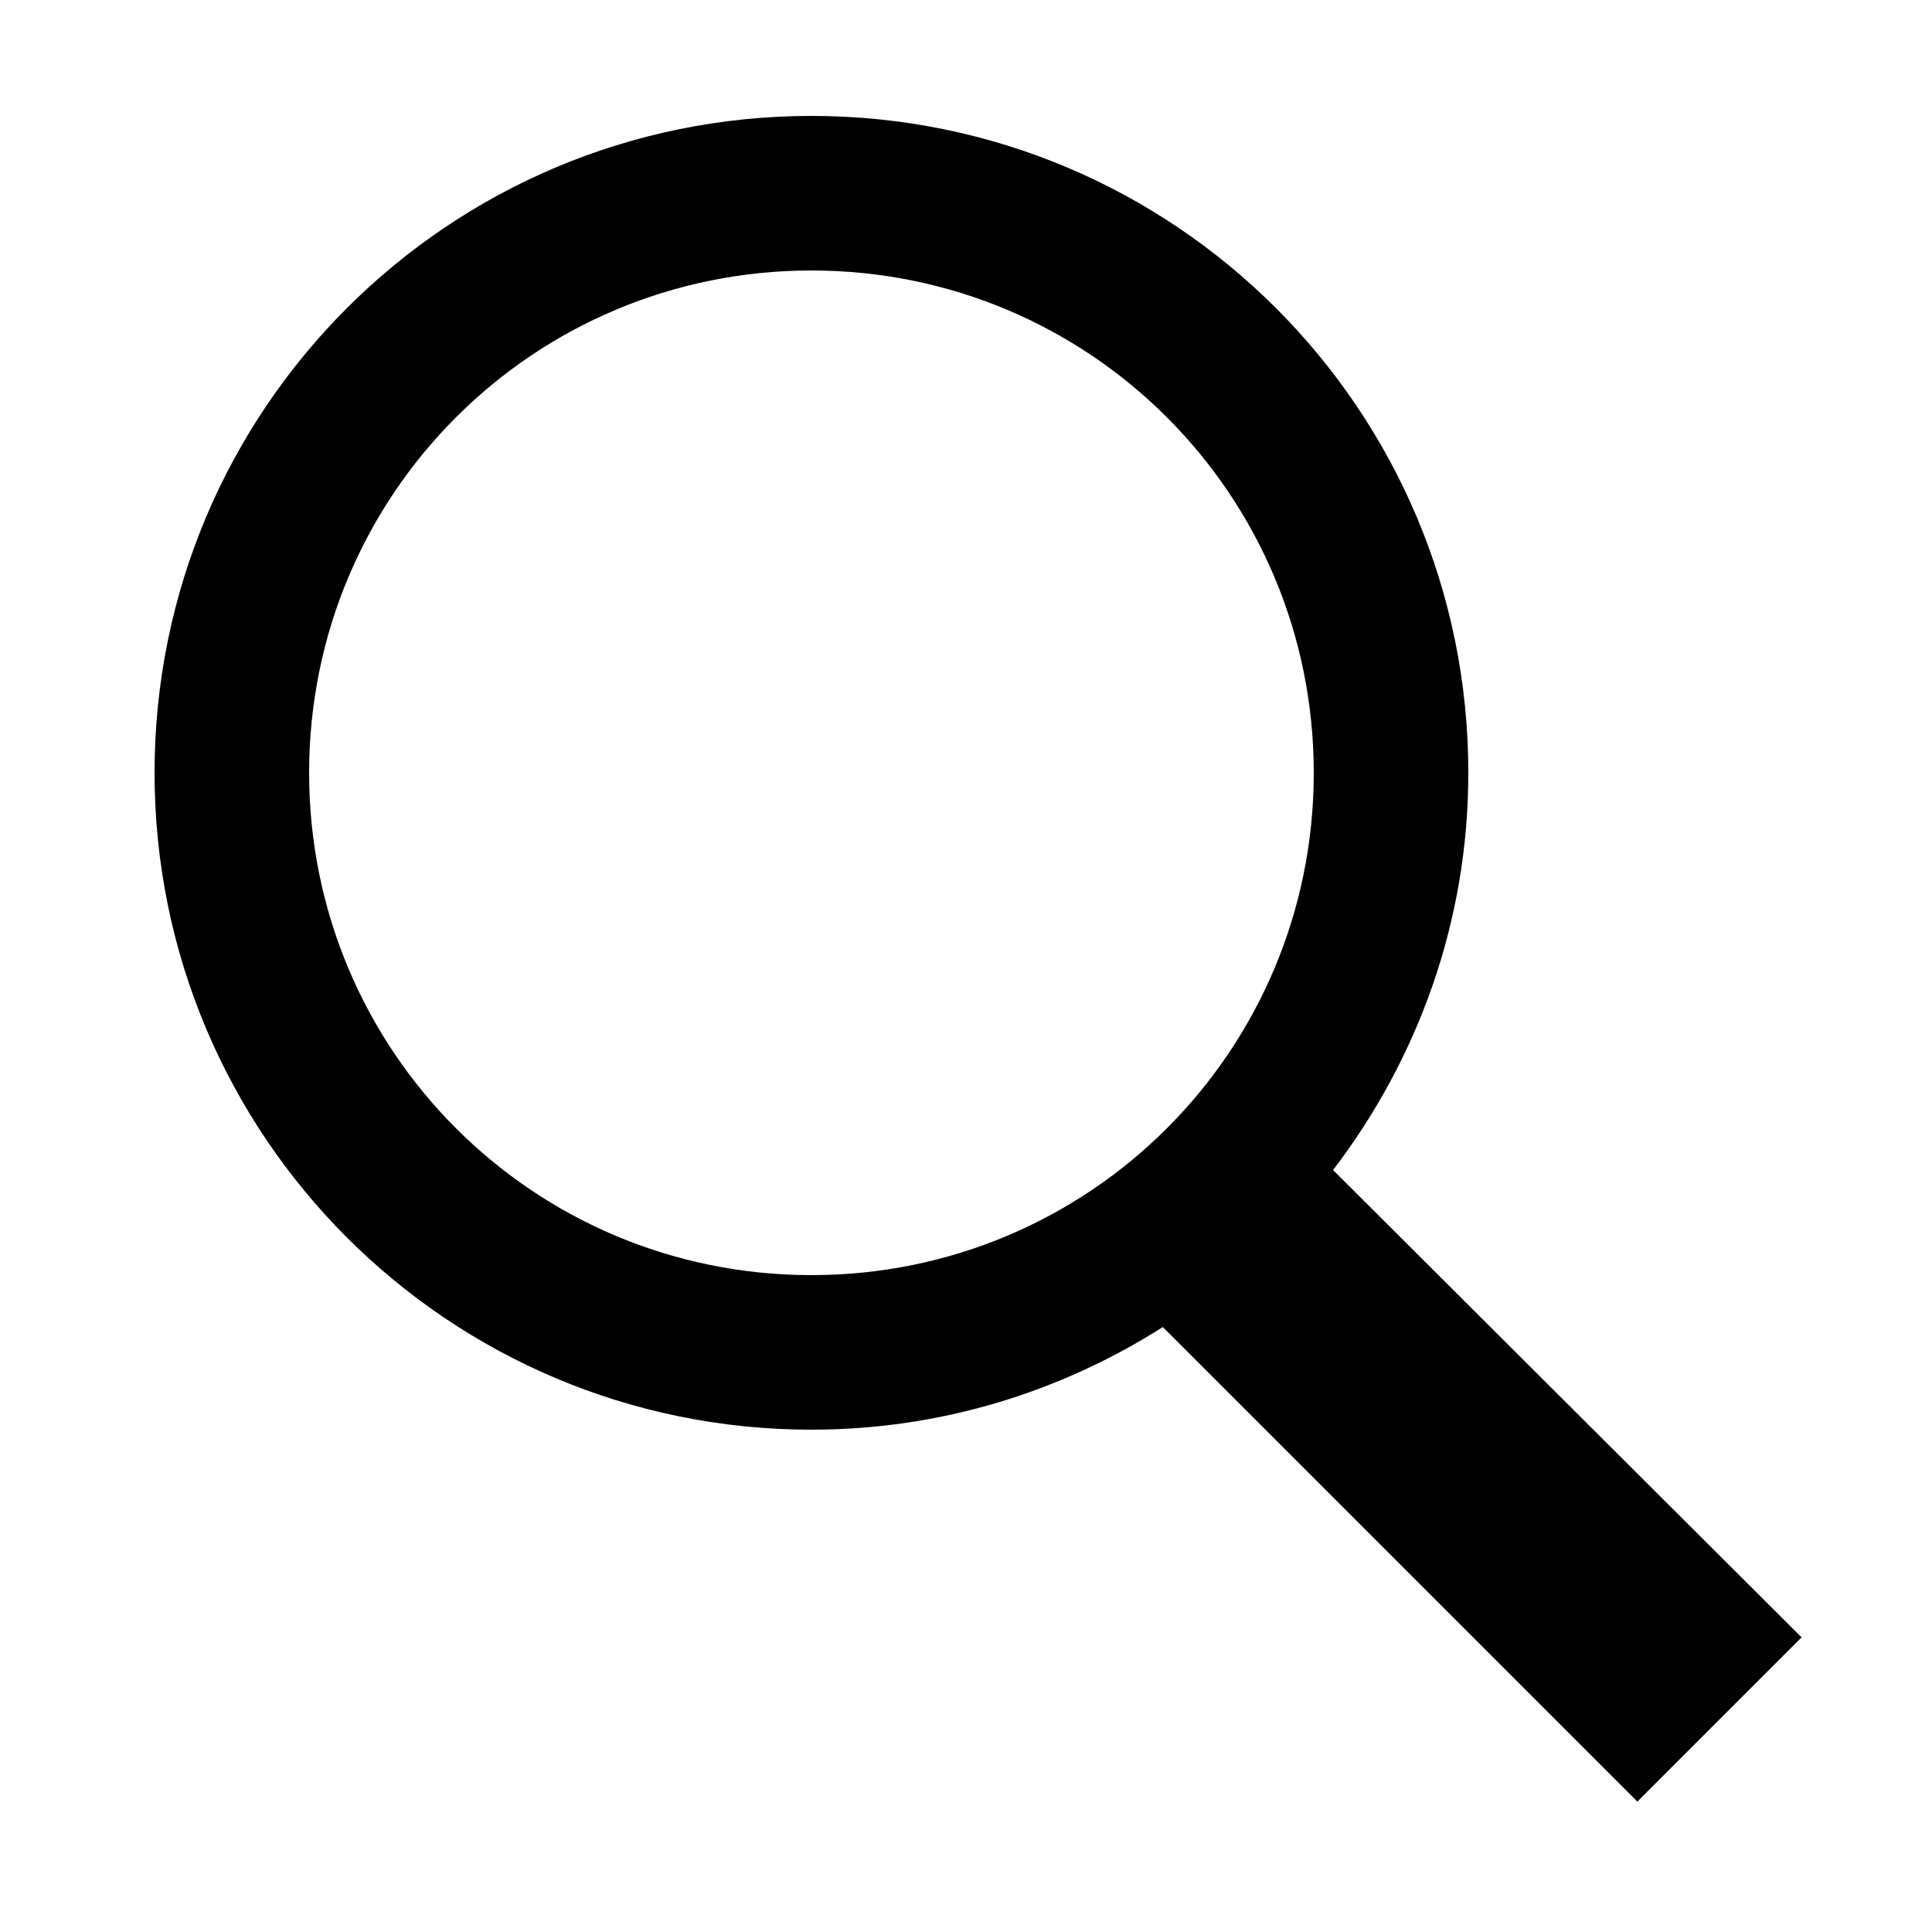
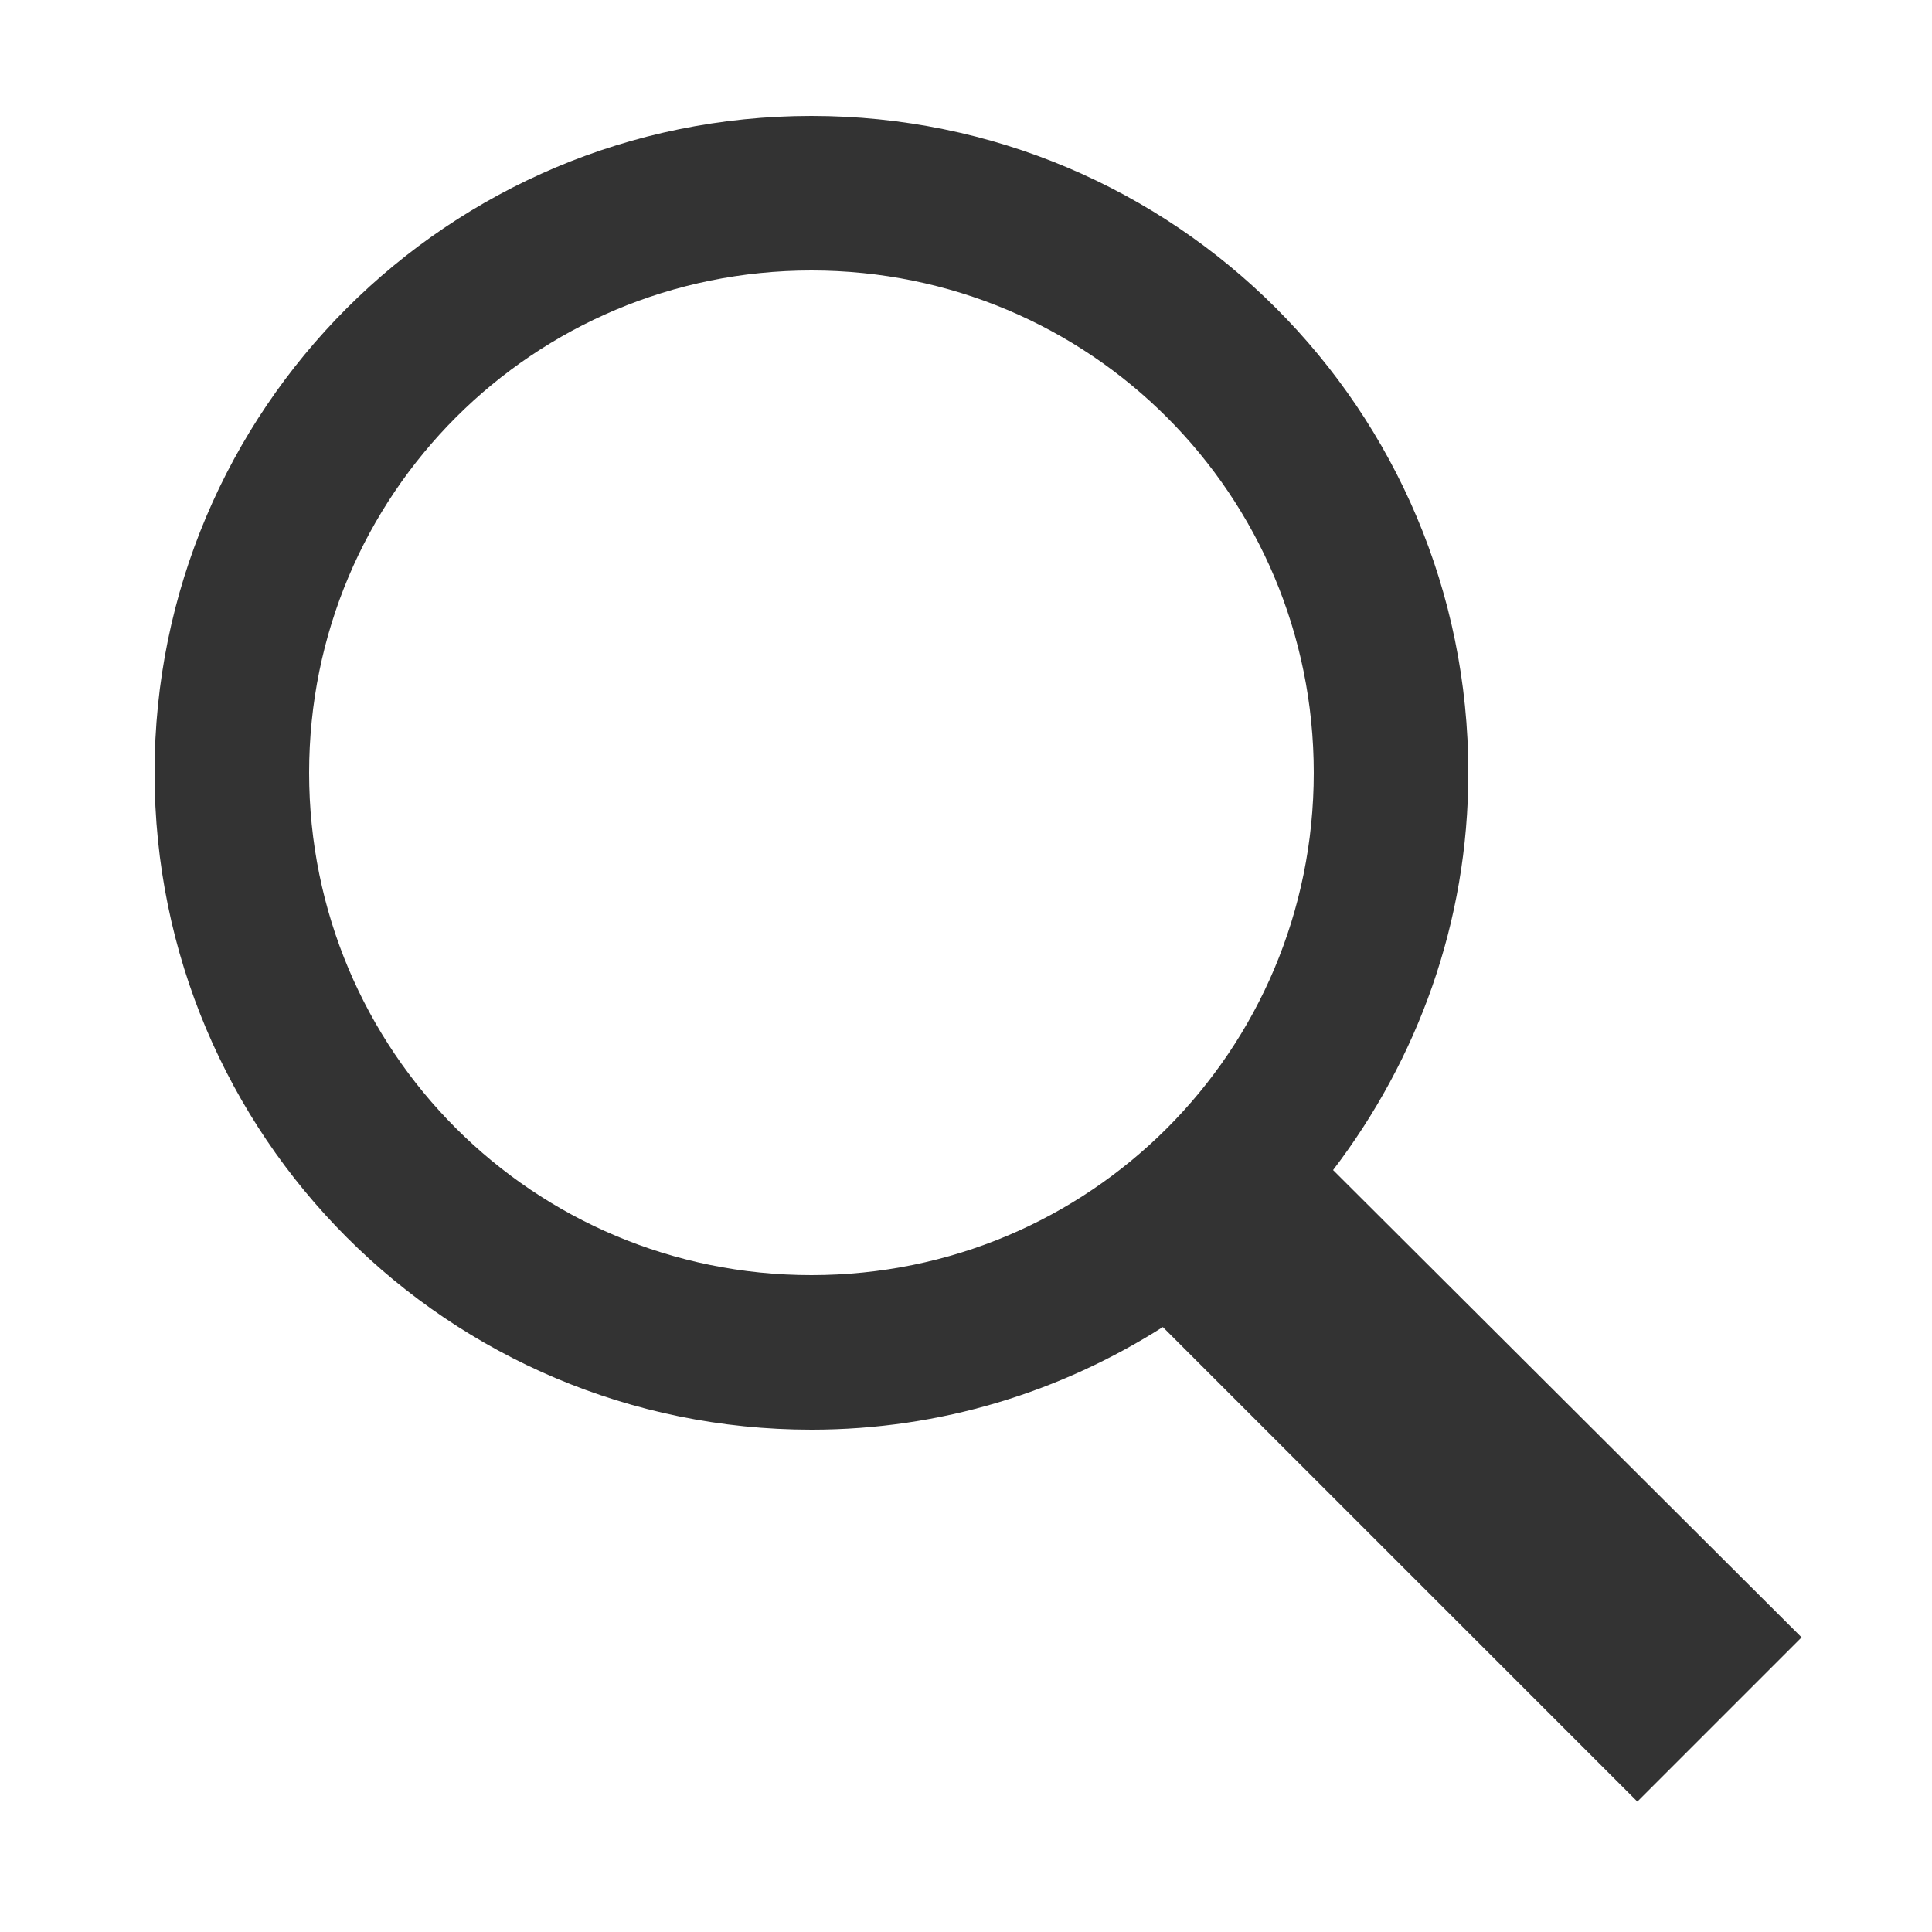
- <svg xmlns="http://www.w3.org/2000/svg" viewBox="0 0 50 50" width="500px" height="500px">
+ <svg xmlns="http://www.w3.org/2000/svg" viewBox="0 0 50 50" width="500px" height="500px" fill="#333">
  <path d="M 21 3 C 11.602 3 4 10.602 4 20 C 4 29.398 11.602 37 21 37 C 24.355 37 27.461 36.016 30.094 34.344 L 42.375 46.625 L 46.625 42.375 L 34.5 30.281 C 36.68 27.422 38 23.879 38 20 C 38 10.602 30.398 3 21 3 Z M 21 7 C 28.199 7 34 12.801 34 20 C 34 27.199 28.199 33 21 33 C 13.801 33 8 27.199 8 20 C 8 12.801 13.801 7 21 7 Z" />
</svg>
